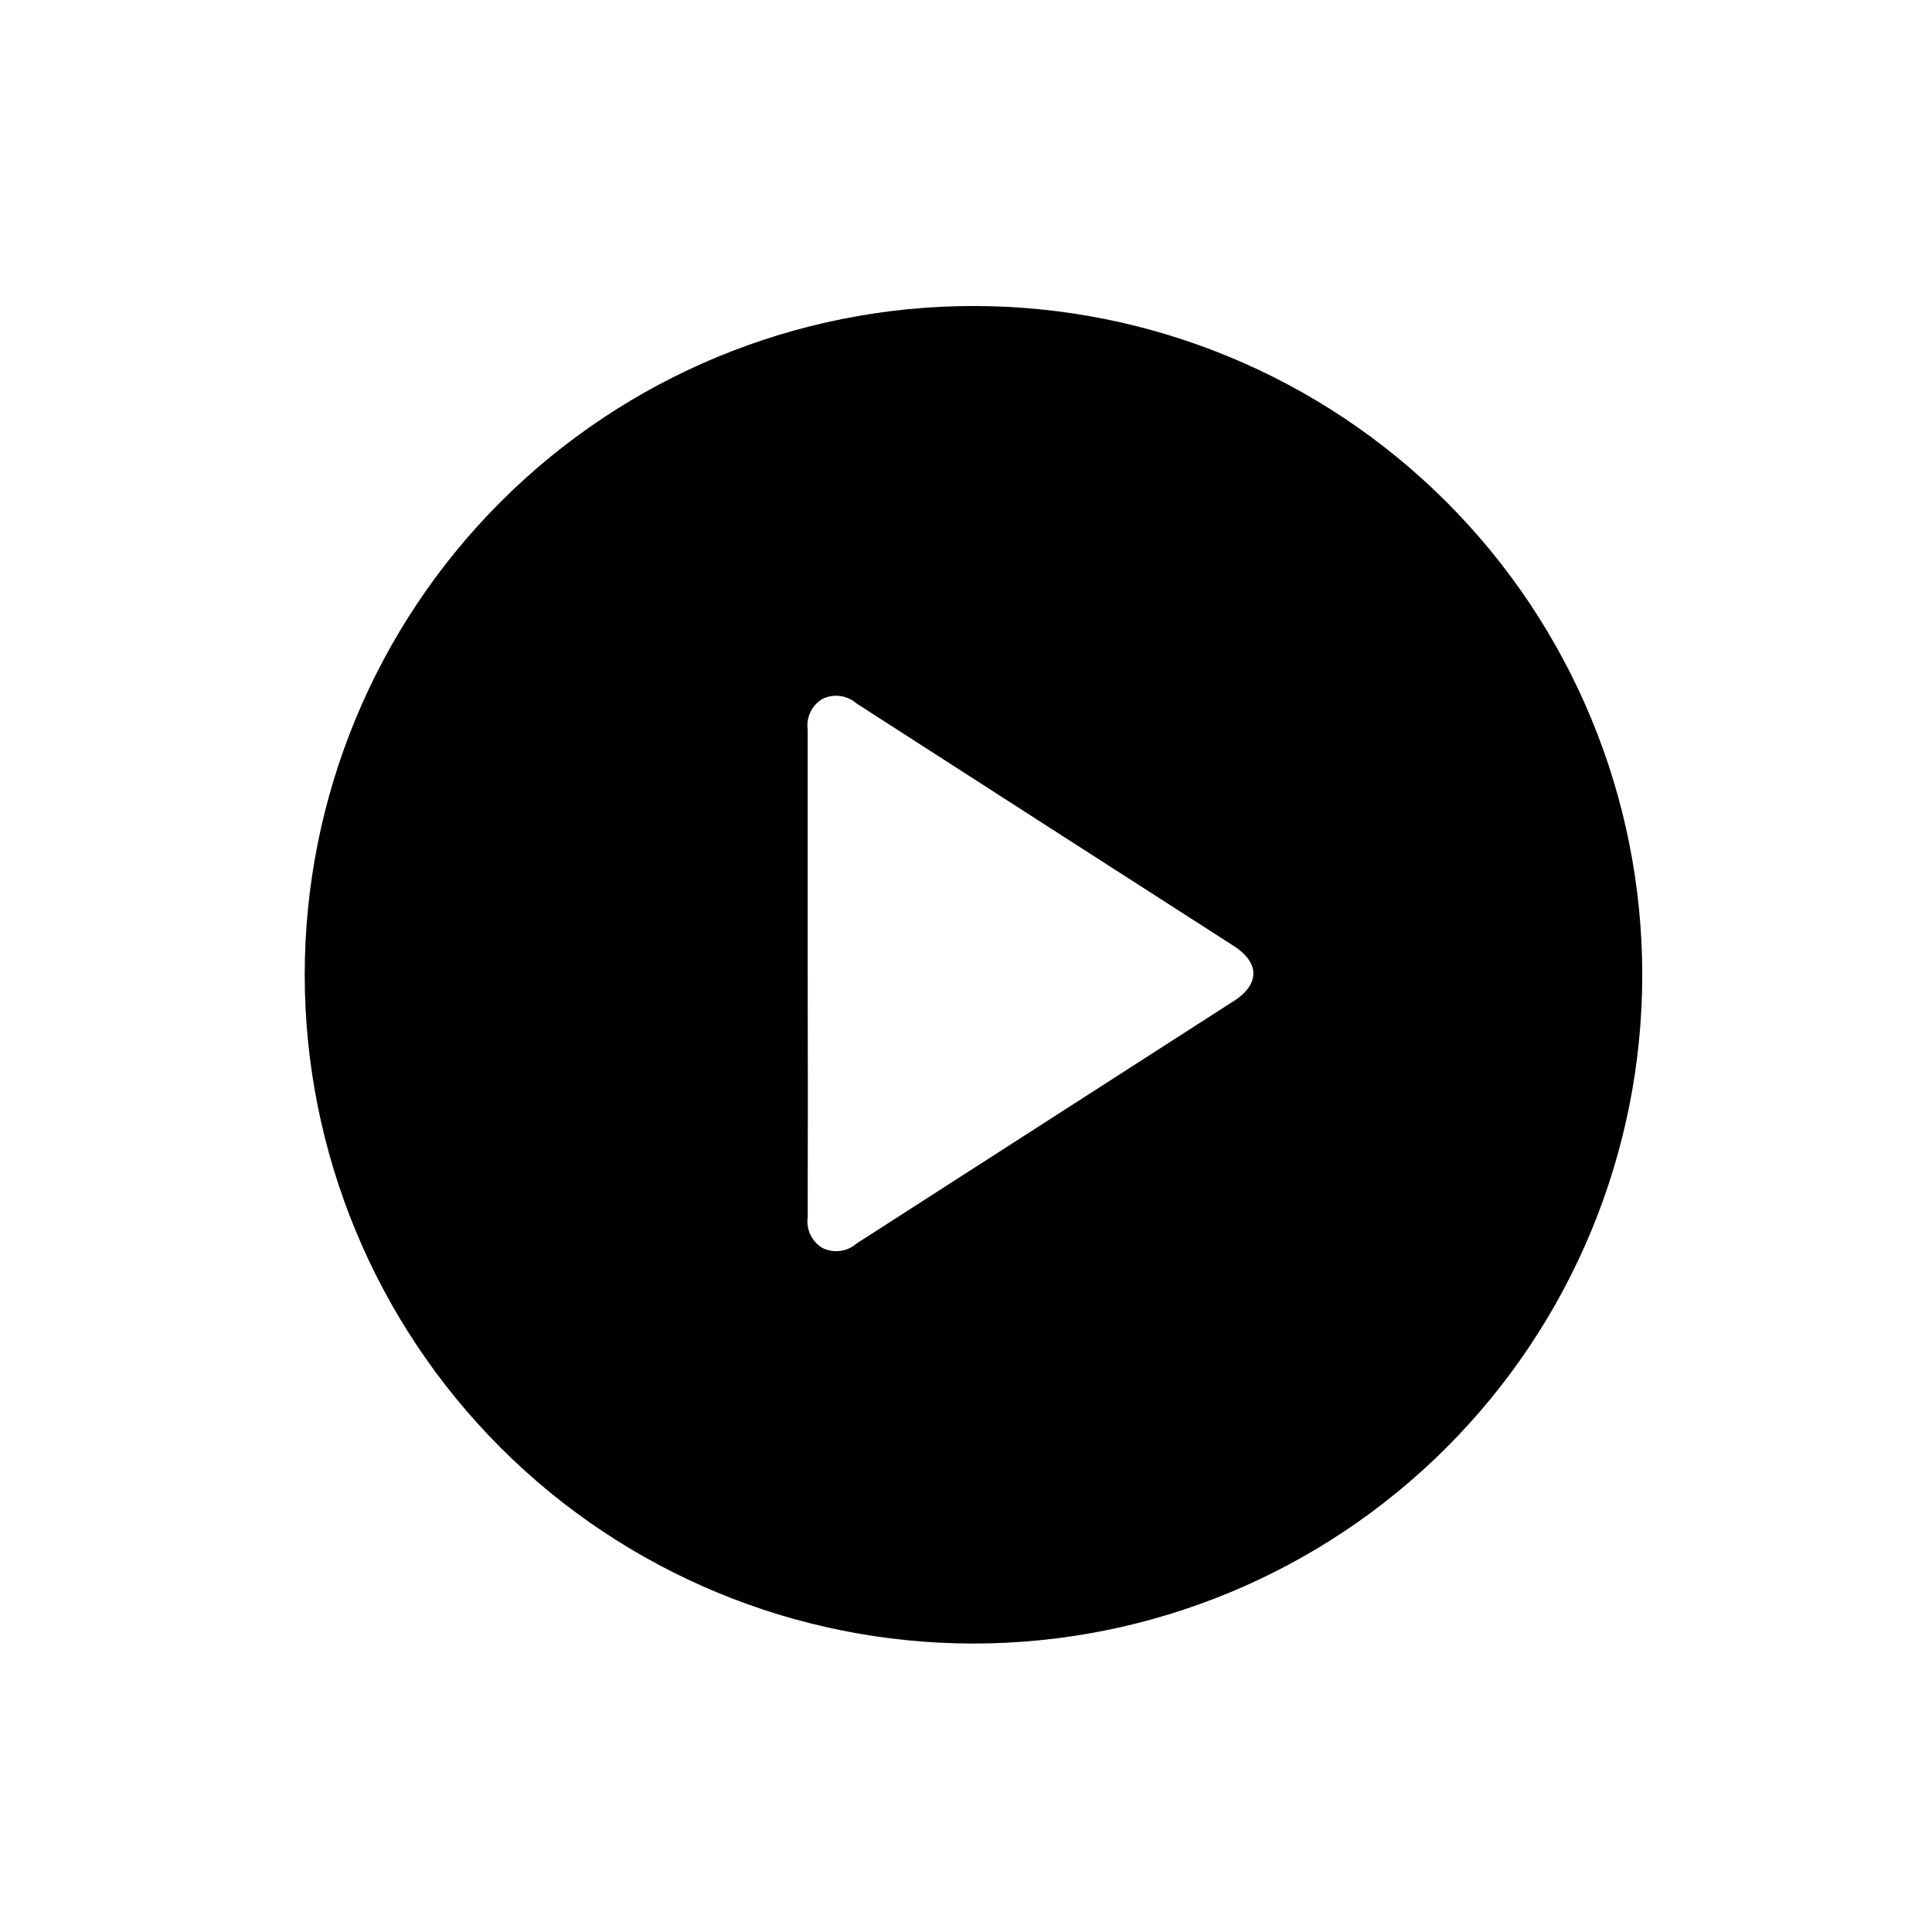
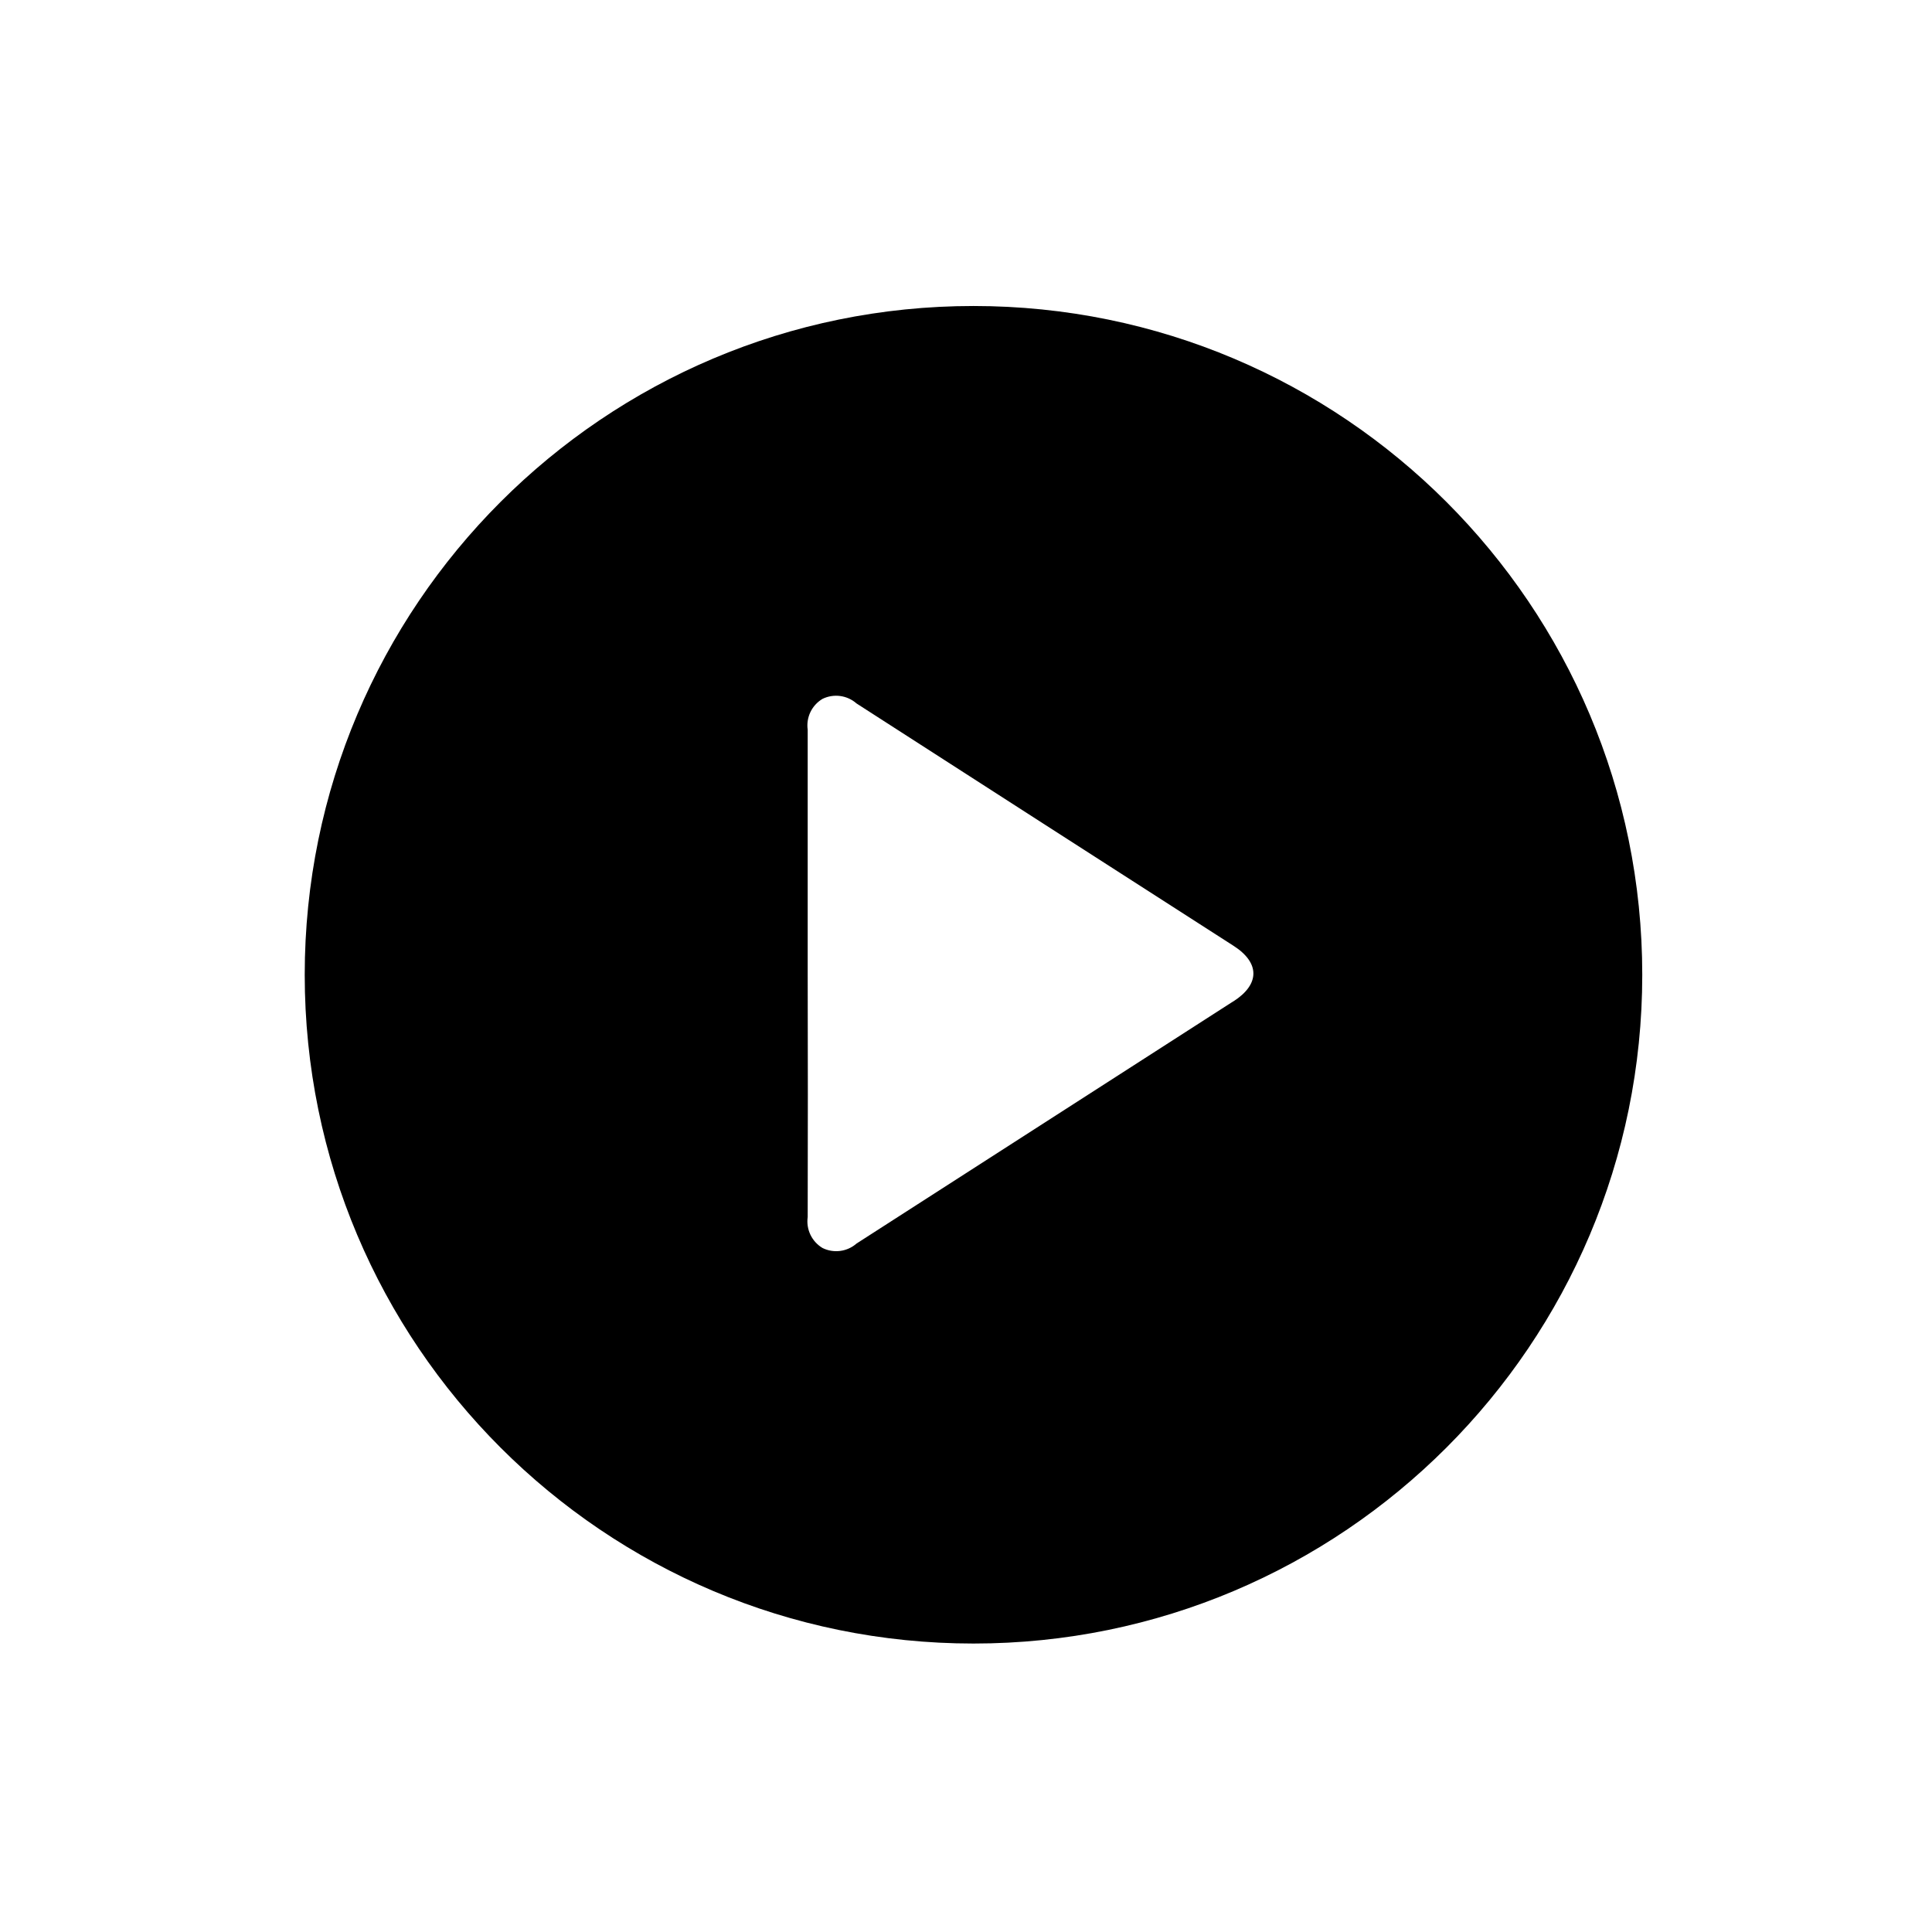
- <svg xmlns="http://www.w3.org/2000/svg" width="65" height="65" viewBox="0 0 65 65">
-   <path d="M32.752 10.295C26.785 10.295 21.062 12.665 16.842 16.885C12.623 21.105 10.252 26.828 10.252 32.795C10.252 38.762 12.623 44.485 16.842 48.705C21.062 52.925 26.785 55.295 32.752 55.295C38.719 55.295 44.442 52.925 48.662 48.705C52.882 44.485 55.252 38.762 55.252 32.795C55.252 26.828 52.882 21.105 48.662 16.885C44.442 12.665 38.719 10.295 32.752 10.295ZM41.493 33.689C37.268 36.406 33.043 39.122 28.818 41.837C28.663 41.972 28.473 42.059 28.269 42.086C28.065 42.113 27.858 42.079 27.674 41.988C27.497 41.883 27.355 41.728 27.266 41.543C27.177 41.357 27.145 41.15 27.174 40.946C27.181 38.199 27.181 35.452 27.174 32.705C27.174 29.987 27.174 27.269 27.174 24.552C27.145 24.349 27.177 24.141 27.266 23.956C27.355 23.771 27.497 23.616 27.674 23.512C27.859 23.422 28.066 23.389 28.269 23.417C28.472 23.445 28.663 23.532 28.817 23.667C33.04 26.386 37.265 29.102 41.492 31.815C42.394 32.389 42.393 33.114 41.498 33.689H41.493Z" />
+ <svg xmlns="http://www.w3.org/2000/svg" viewBox="0 0 65 65">
+   <path d="M32.752 10.295a22.5 22.5 0 1 0 0 45 22.5 22.5 0 0 0 0-45zm8.741 23.394l-12.675 8.148a1.04 1.04 0 0 1-1.144.151 1.043 1.043 0 0 1-.5-1.042c.007-2.747.007-5.494 0-8.241v-8.153a1.038 1.038 0 0 1 .5-1.04 1.042 1.042 0 0 1 1.143.155c4.223 2.719 8.448 5.435 12.675 8.148.902.574.901 1.299.006 1.874h-.005z" />
</svg>
